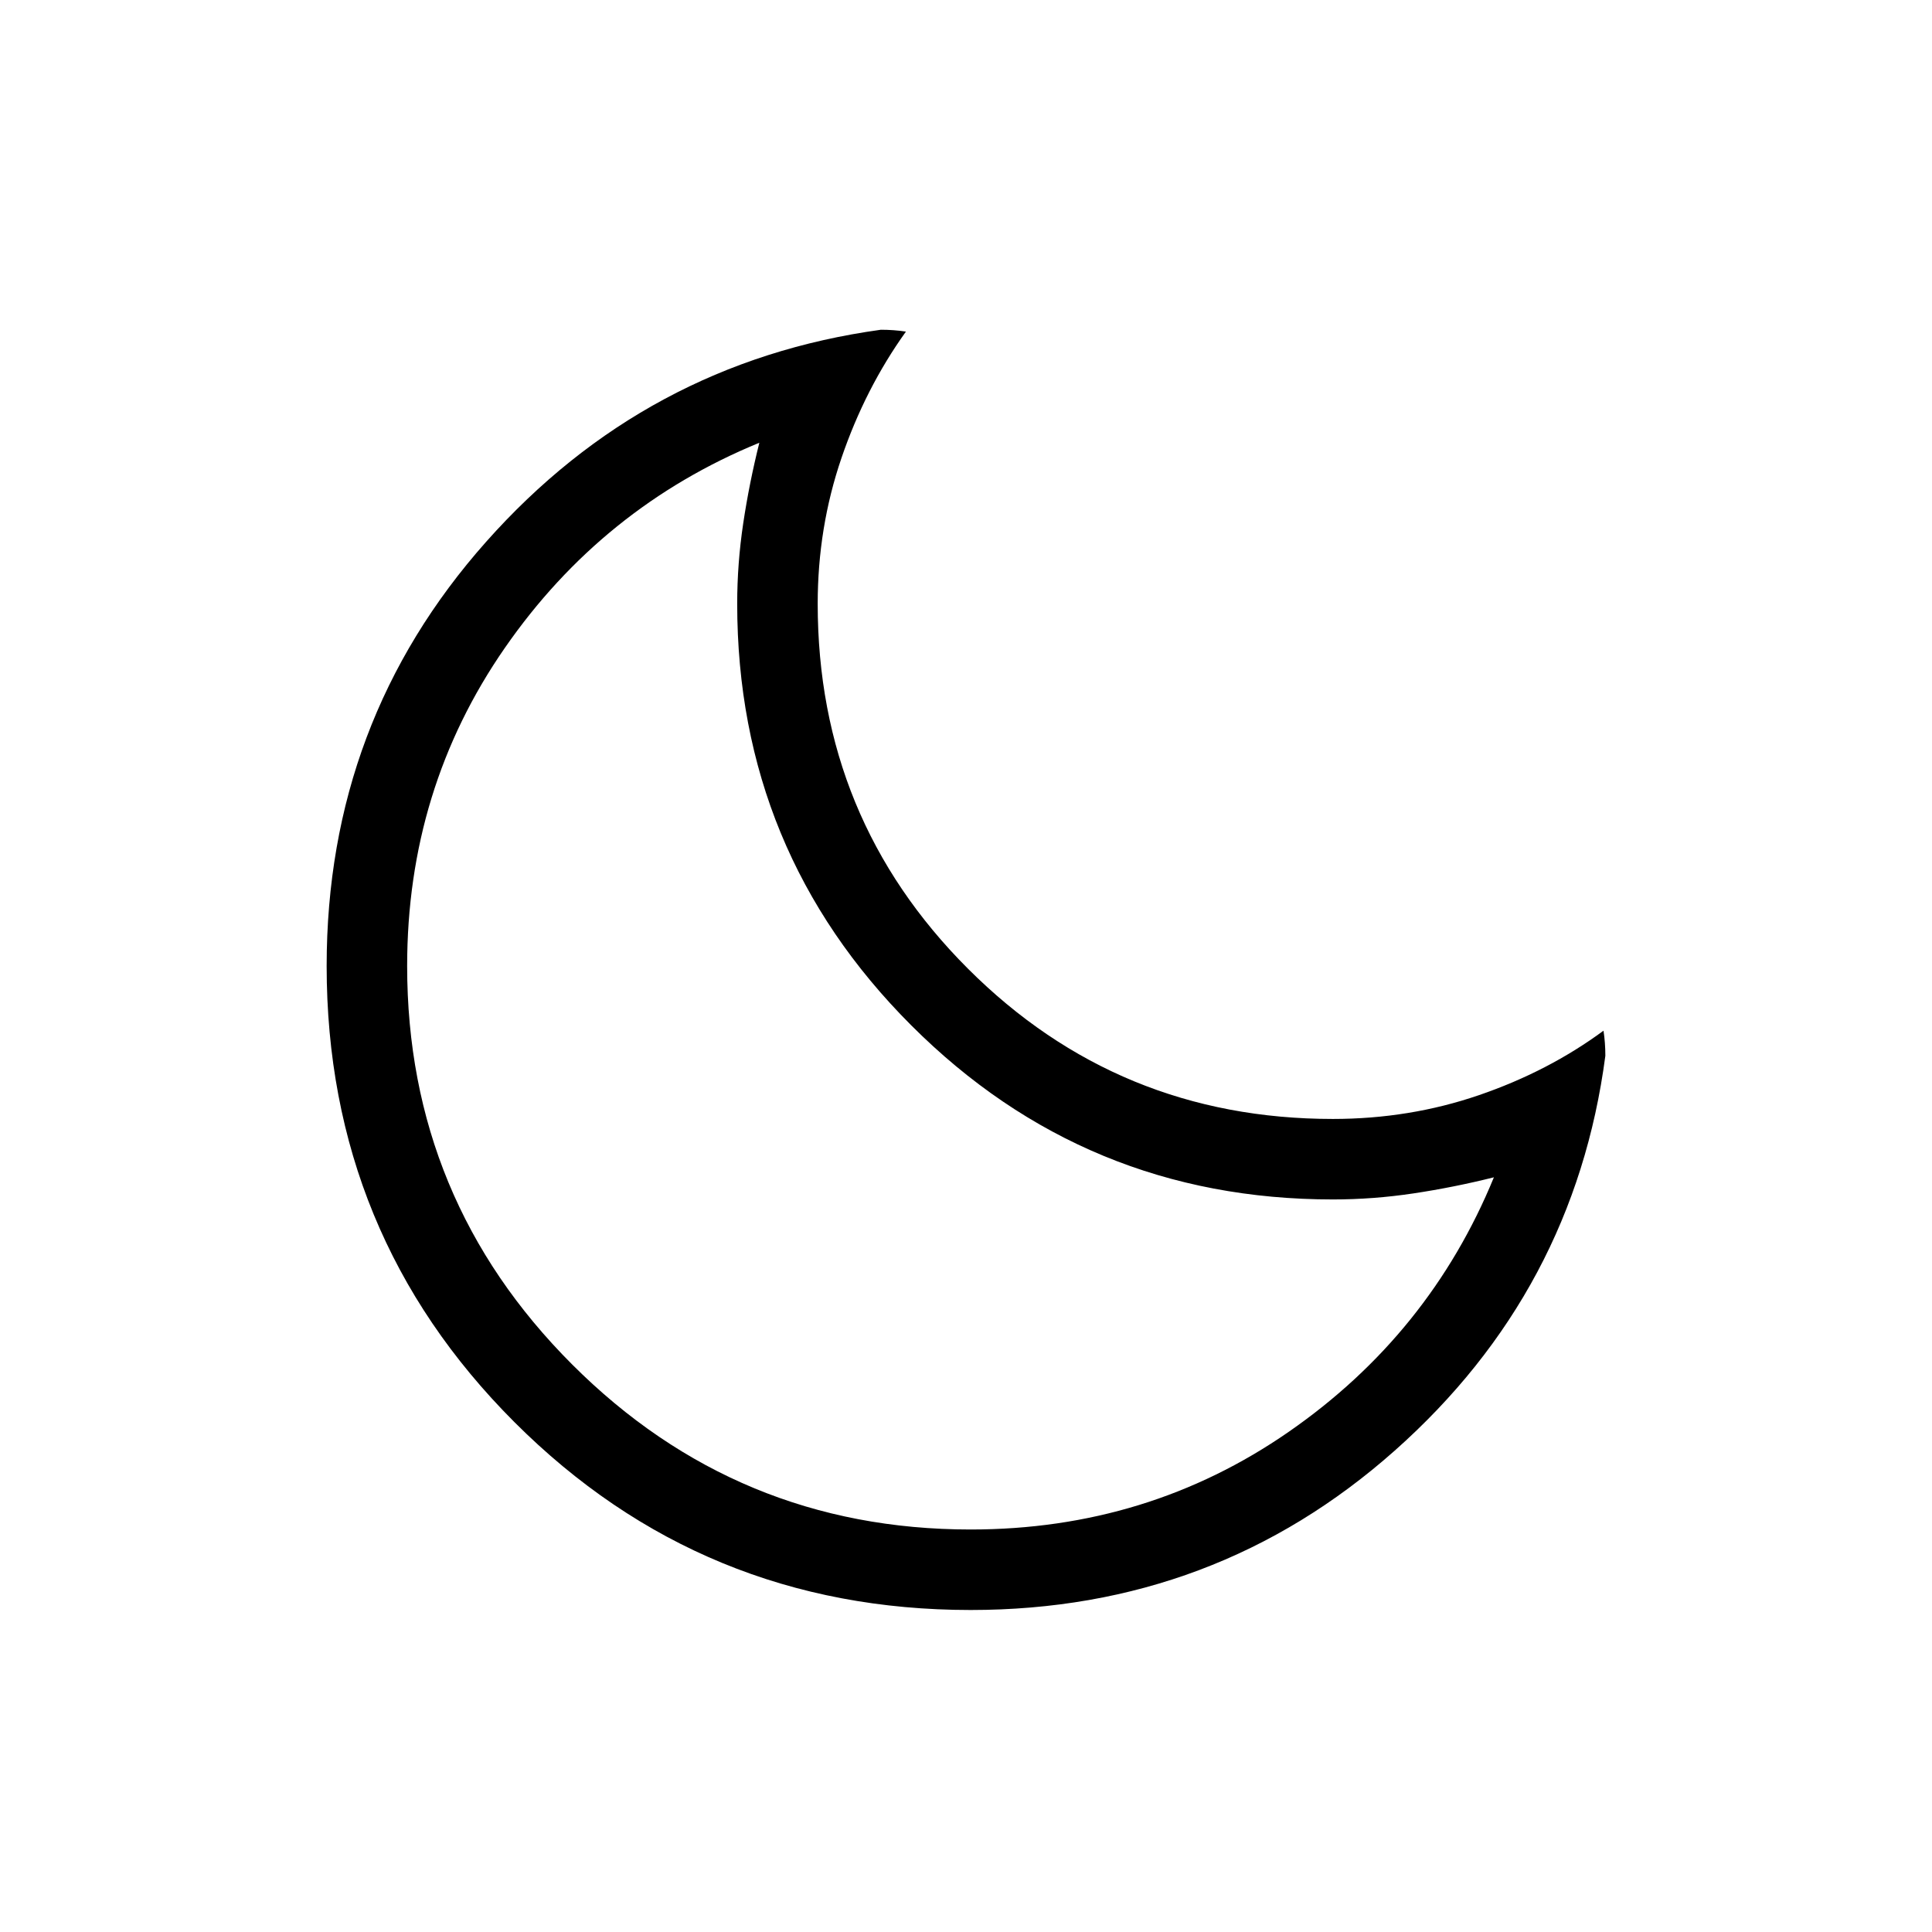
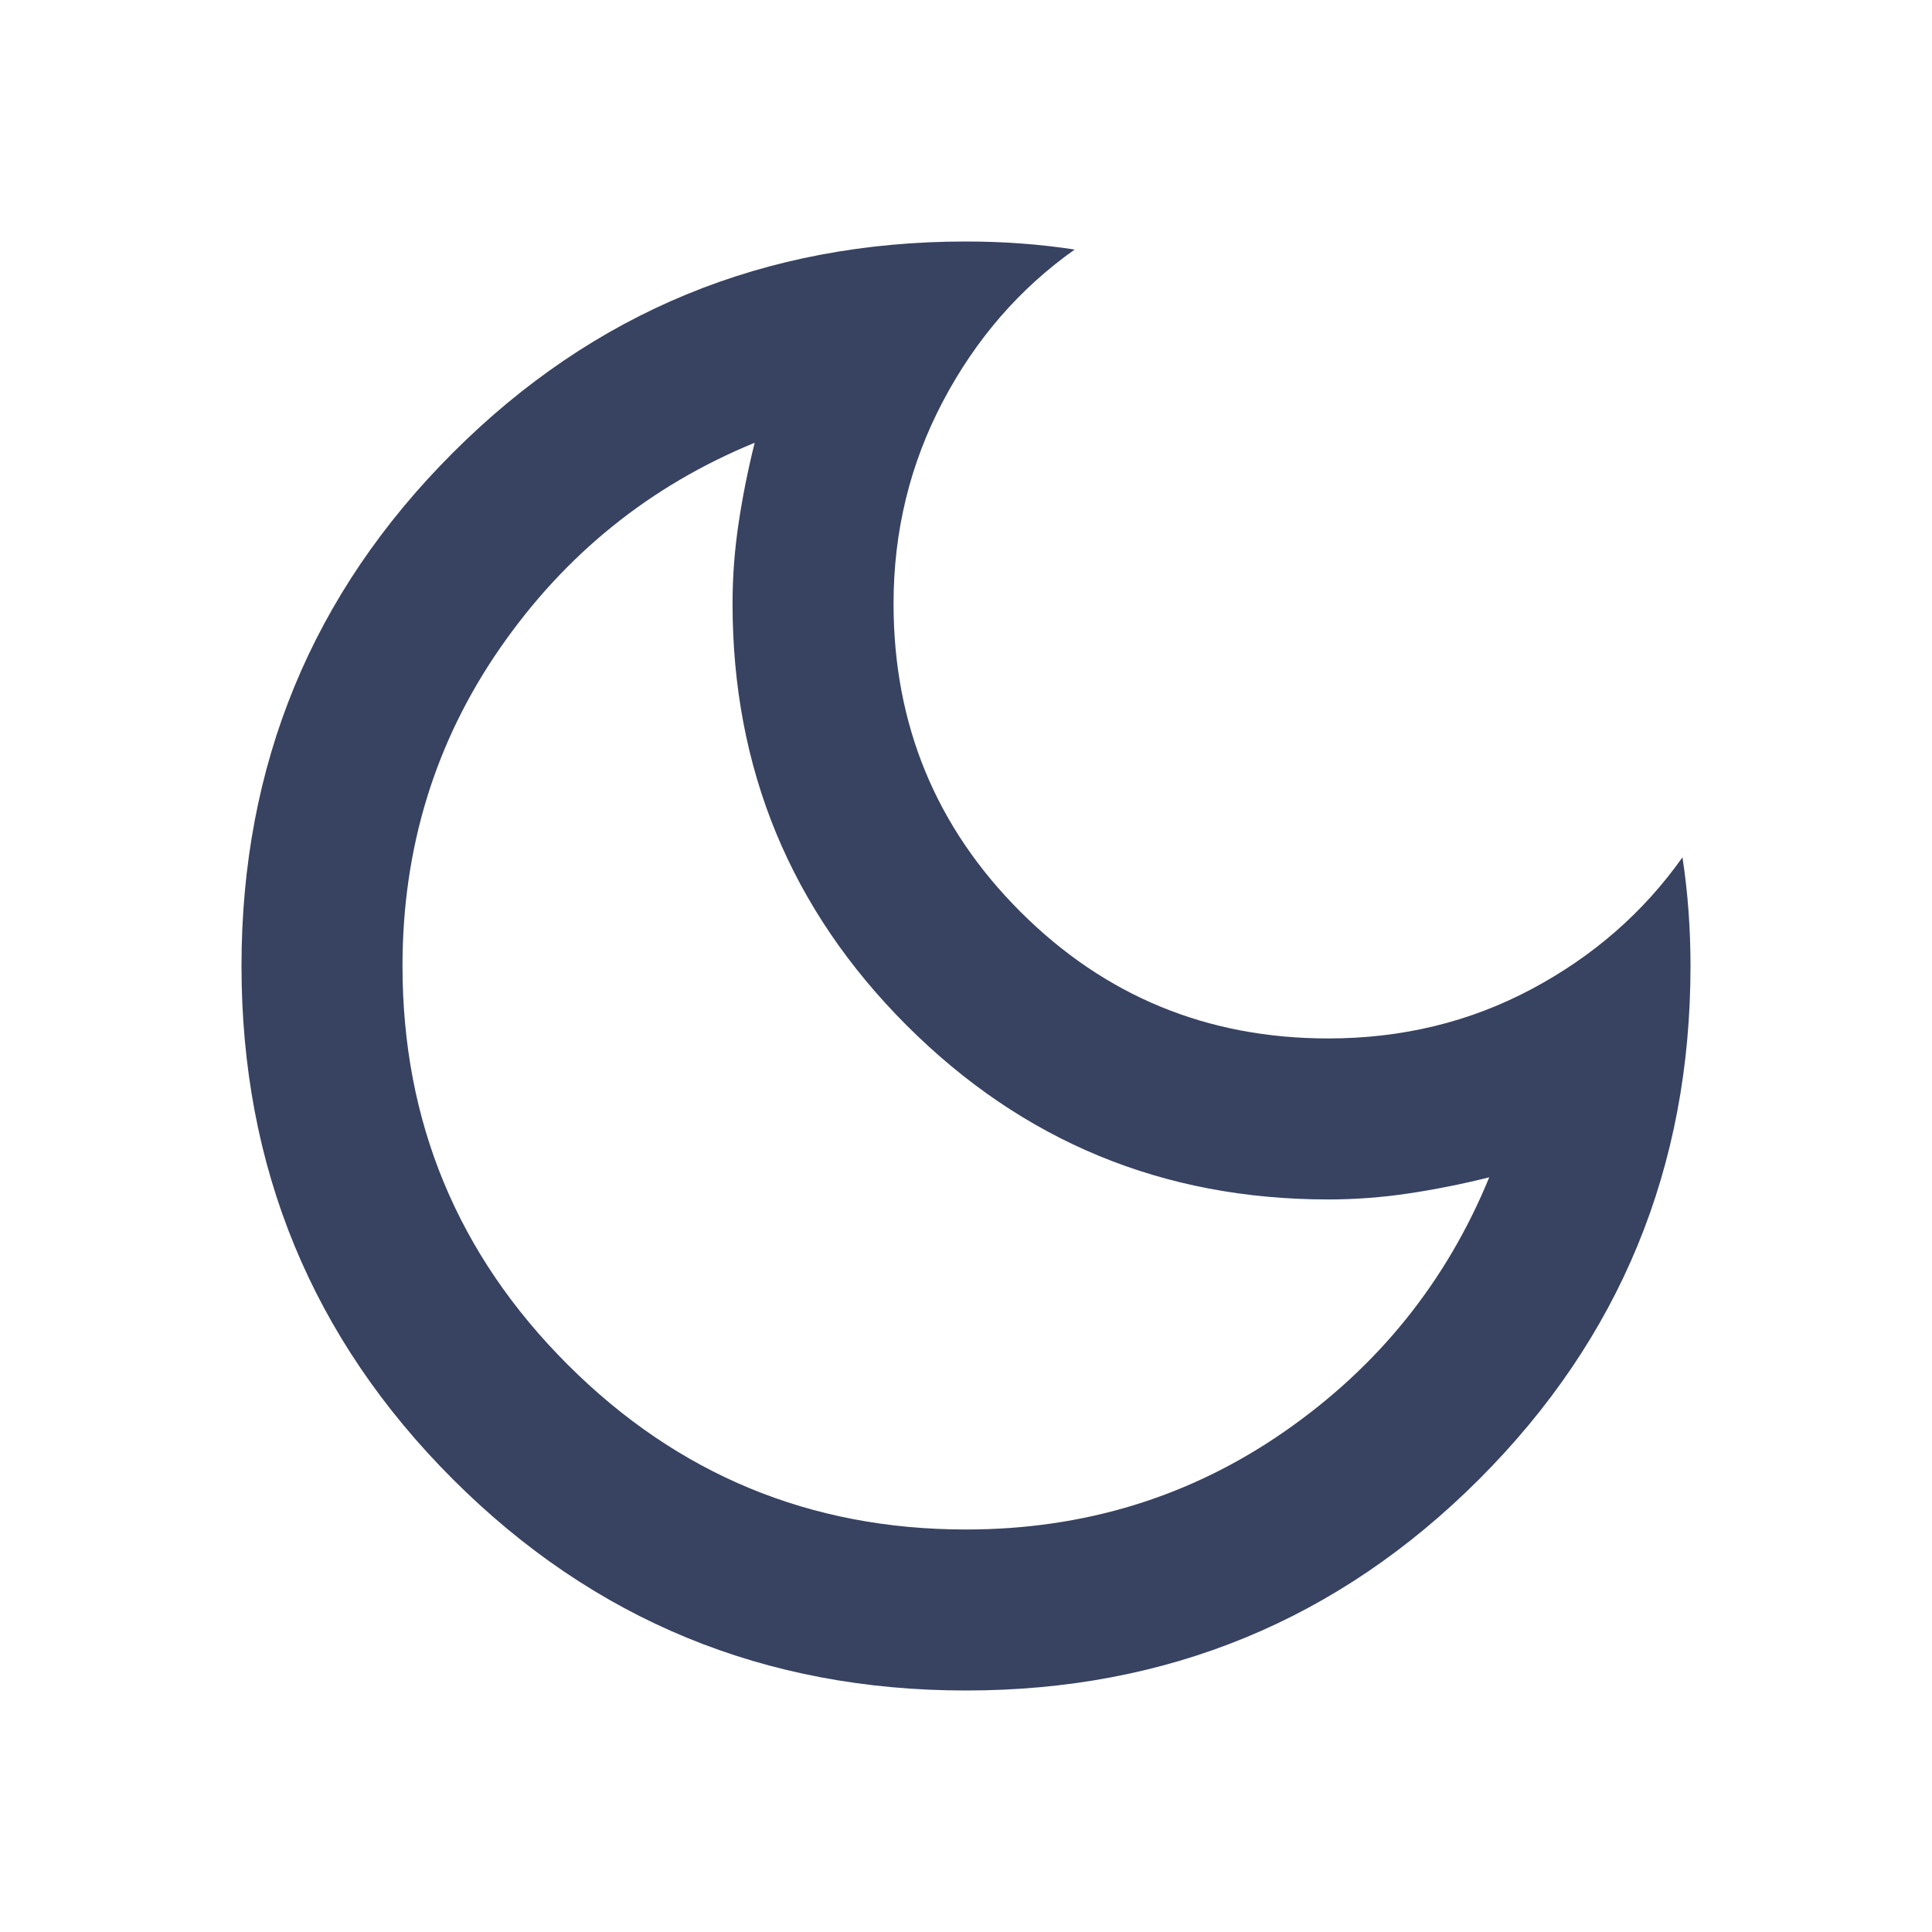
- <svg xmlns="http://www.w3.org/2000/svg" height="24px" viewBox="0 -960 960 960" width="24px" fill="#000">
-   <path d="M482.31-160q-133.34 0-226.67-93.33-93.33-93.34-93.33-226.67 0-121.54 79.23-210.77t196.15-105.38q3.23 0 6.35.23 3.11.23 6.11.69-20.23 28.23-32.03 62.81-11.81 34.57-11.81 72.42 0 106.67 74.66 181.33Q555.64-404 662.31-404q38.07 0 72.54-11.81 34.46-11.81 61.92-32.04.46 3 .69 6.12.23 3.11.23 6.35-15.38 116.92-104.61 196.15T482.31-160Zm0-40q88 0 158-48.5t102-126.5q-20 5-40 8t-40 3q-123 0-209.5-86.5T366.31-660q0-20 3-40t8-40q-78 32-126.5 102t-48.5 158q0 116 82 198t198 82Zm-10-270Z" />
+ <svg xmlns="http://www.w3.org/2000/svg" height="24px" viewBox="0 -960 960 960" width="24px" fill="#384261">
+   <path d="M480-120q-150 0-255-105T120-480q0-150 105-255t255-105q14 0 27.5 1t26.5 3q-41 29-65.5 75.5T444-660q0 90 63 153t153 63q55 0 101-24.5t75-65.5q2 13 3 26.5t1 27.5q0 150-105 255T480-120Zm0-80q88 0 158-48.5T740-375q-20 5-40 8t-40 3q-123 0-209.5-86.5T364-660q0-20 3-40t8-40q-78 32-126.5 102T200-480q0 116 82 198t198 82Zm-10-270Z" />
</svg>
